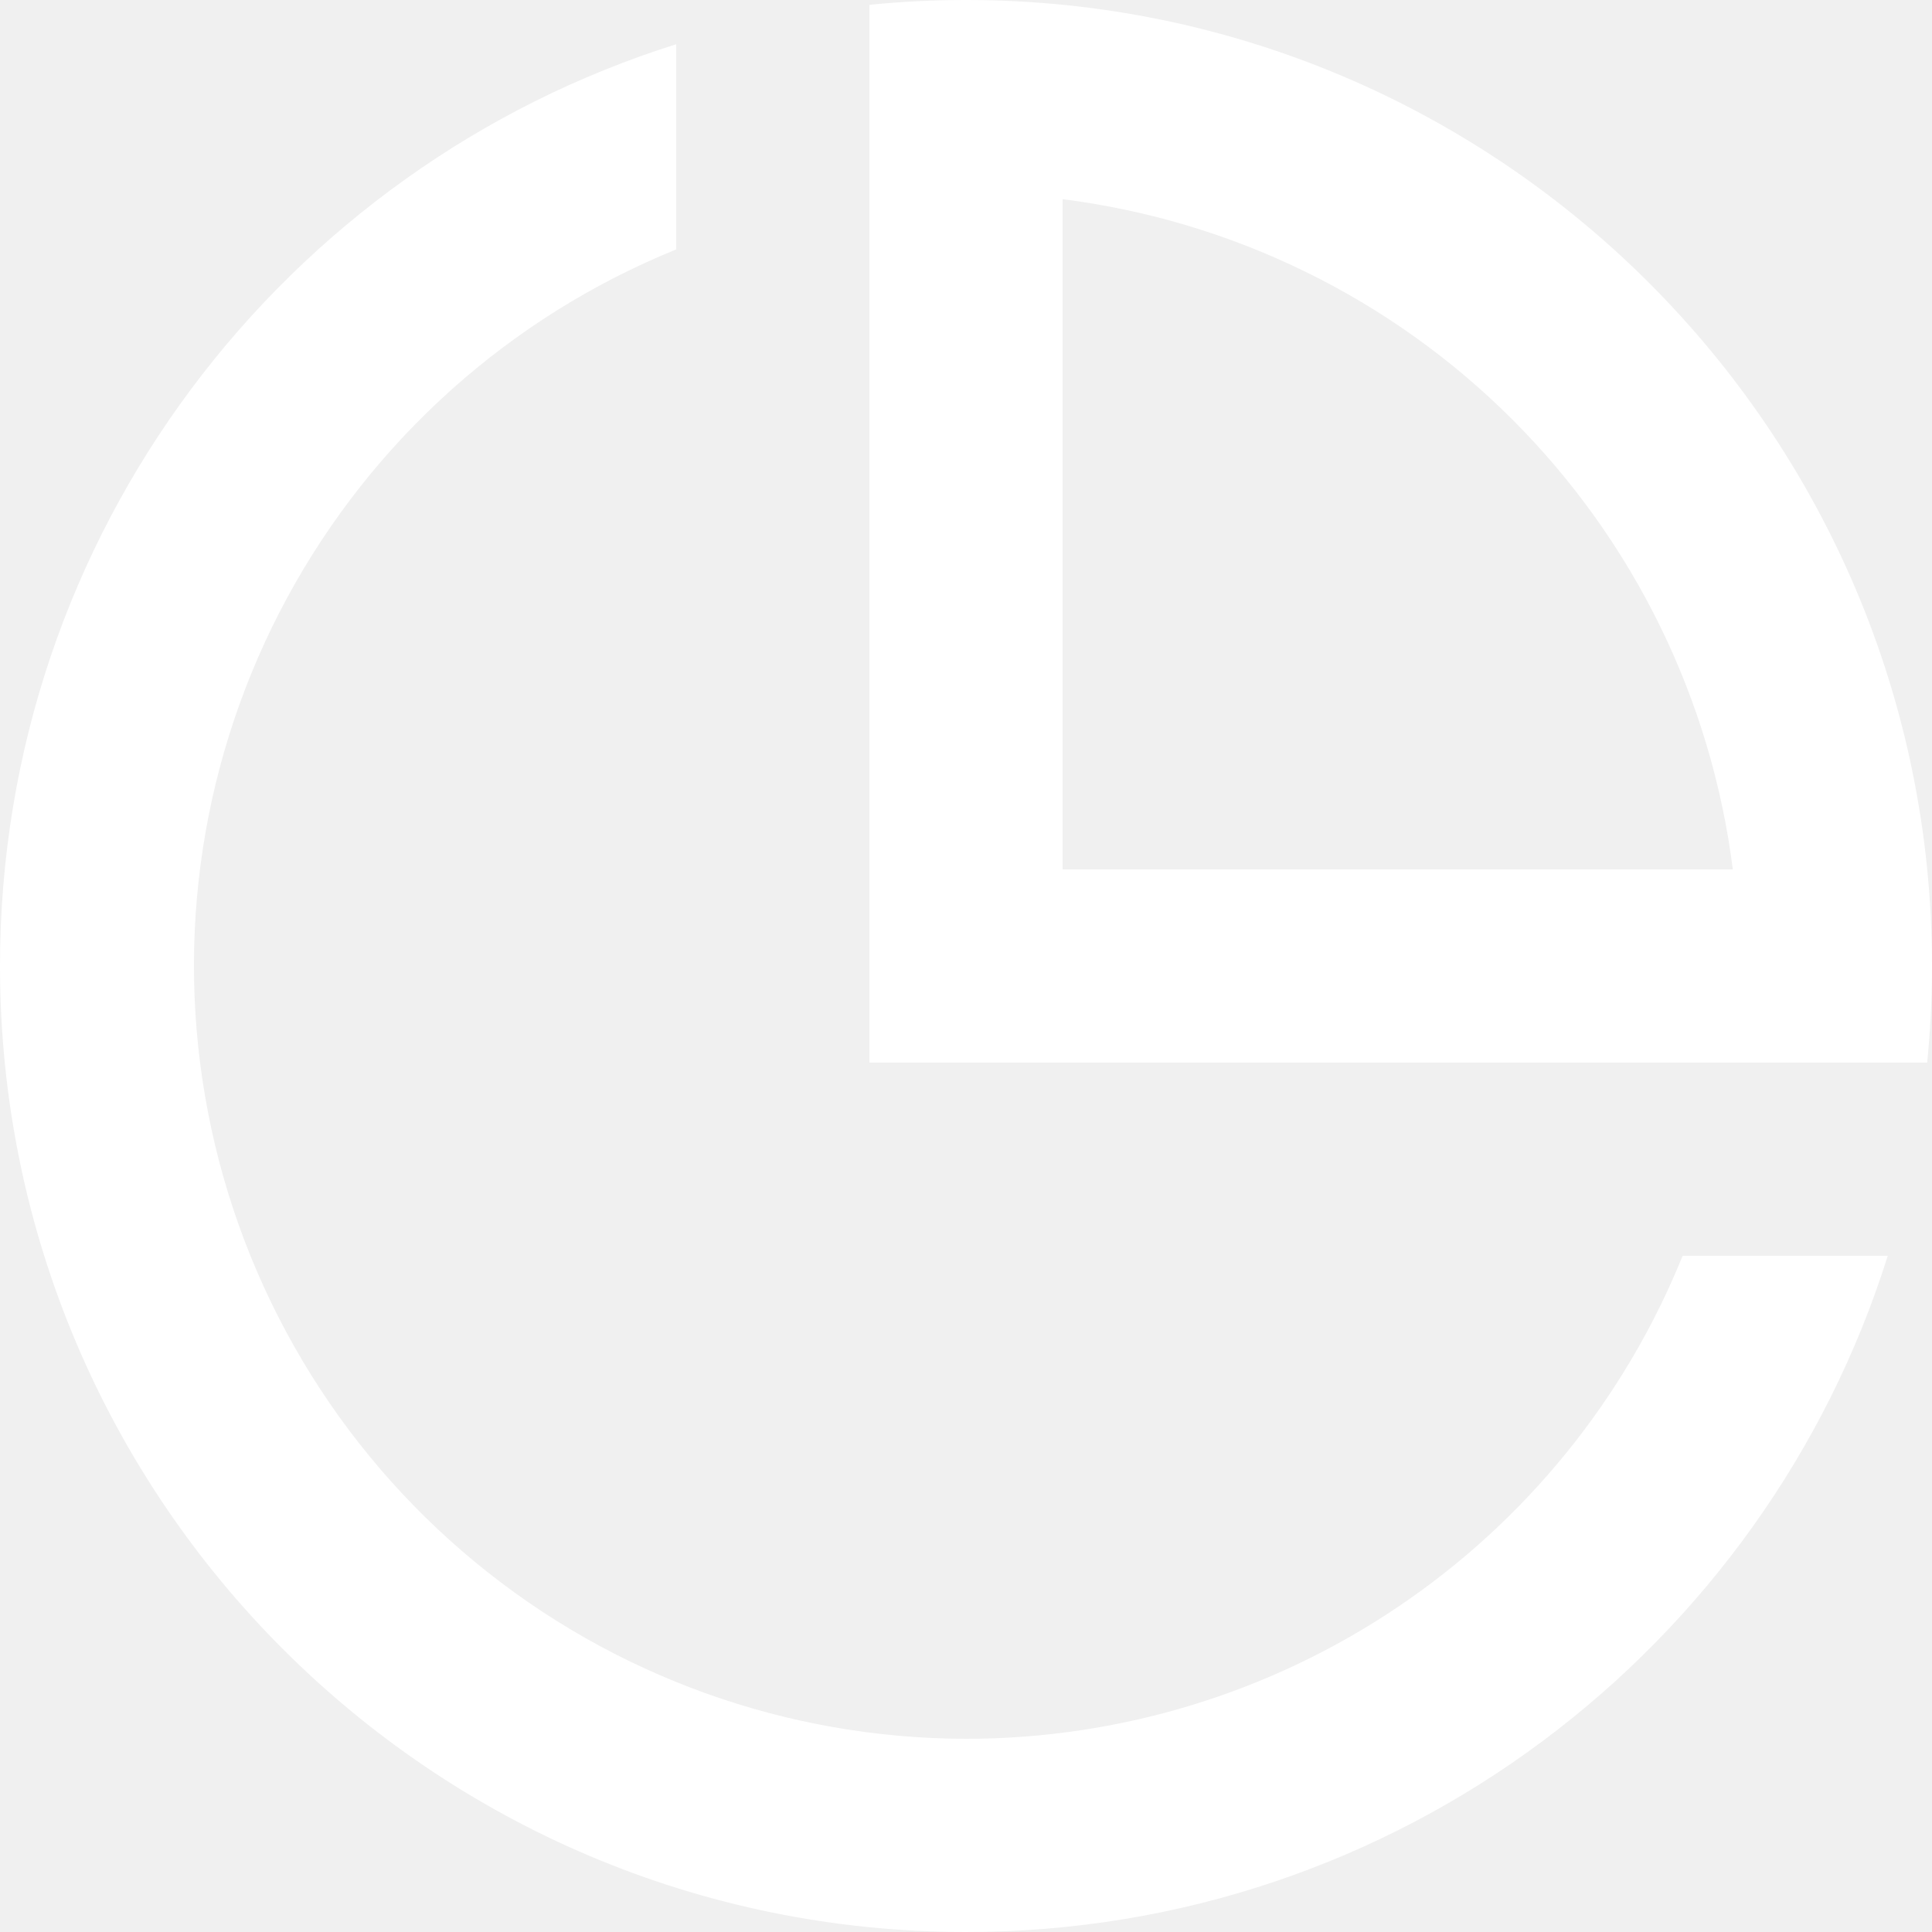
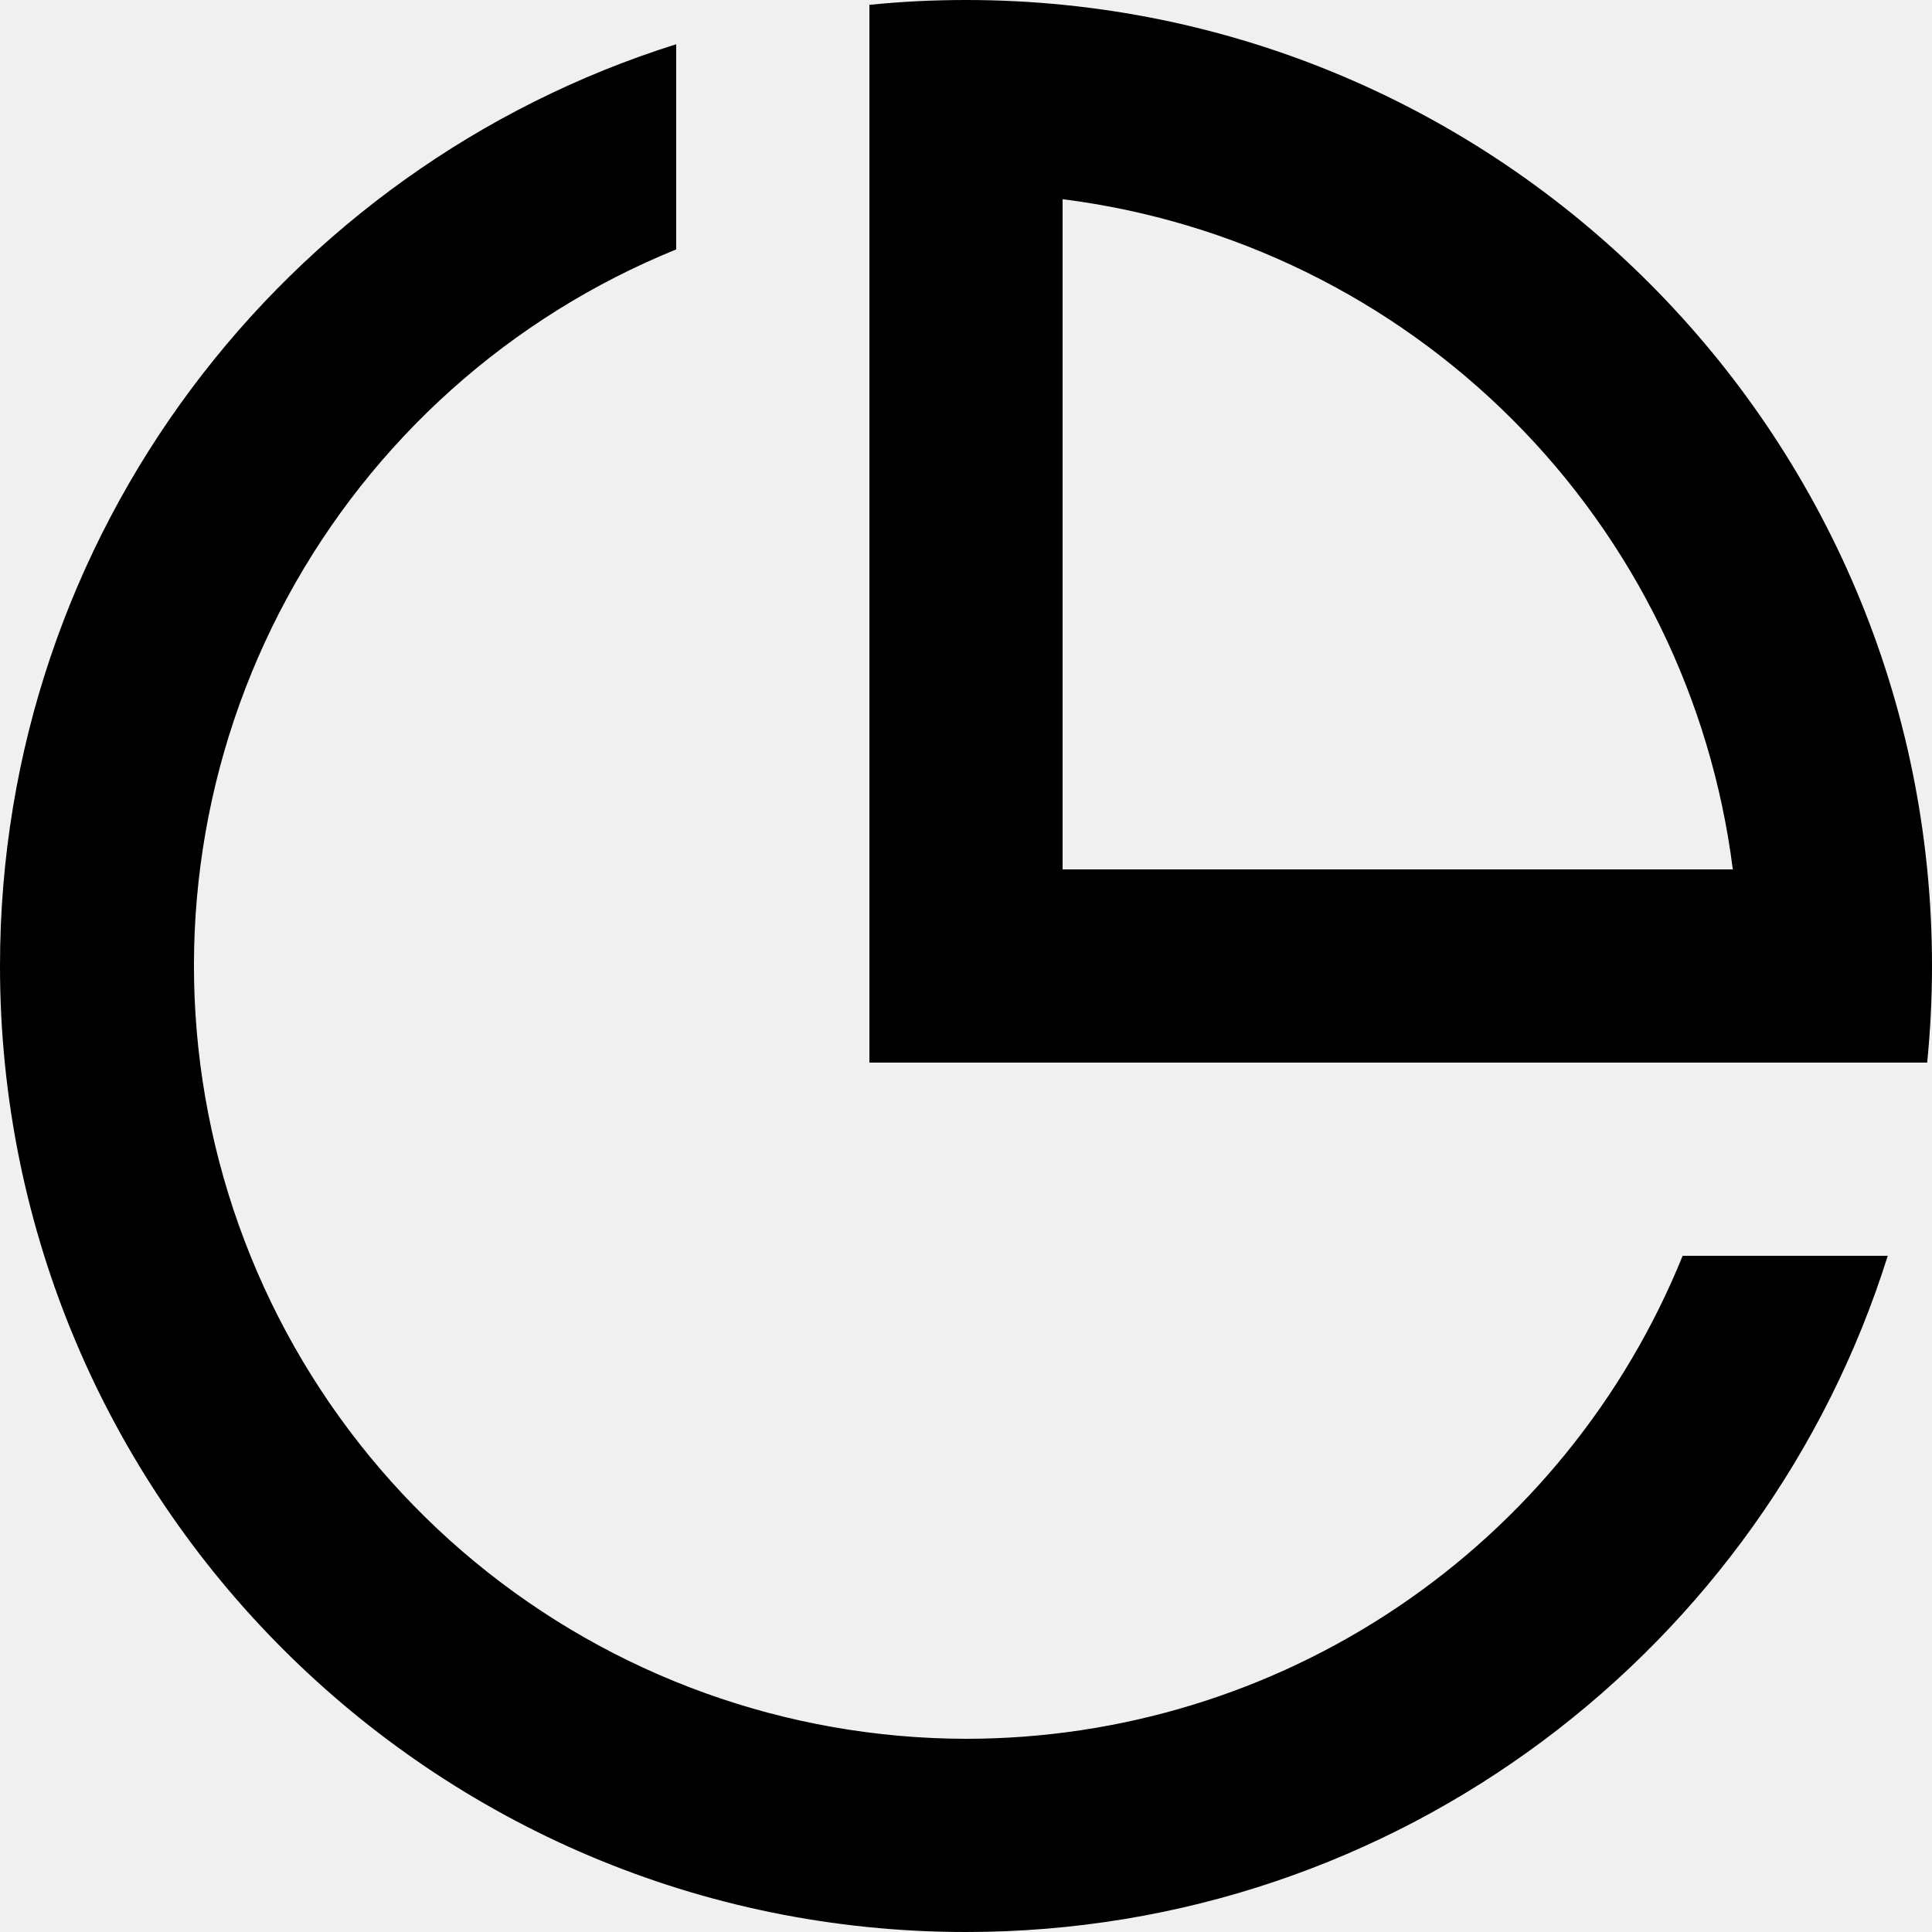
- <svg xmlns="http://www.w3.org/2000/svg" width="30" height="30" viewBox="0 0 30 30" fill="none">
-   <path d="M10.5 0.687V3.873C7.921 4.92 5.787 6.831 4.461 9.278C3.135 11.725 2.701 14.556 3.233 17.288C3.764 20.02 5.229 22.483 7.375 24.254C9.522 26.026 12.217 26.996 15 27C17.391 27 19.727 26.287 21.71 24.95C23.693 23.614 25.231 21.716 26.128 19.5H29.313C27.402 25.585 21.717 30 15 30C6.715 30 0 23.285 0 15C0 8.283 4.415 2.598 10.5 0.687ZM15 0C23.285 0 30 6.715 30 15C30 15.507 29.974 16.006 29.925 16.5H13.5V0.075C13.993 0.025 14.493 0 15 0ZM16.5 3.093V13.5H26.907C26.573 10.856 25.369 8.399 23.485 6.515C21.601 4.631 19.144 3.427 16.5 3.093Z" fill="white" />
+ <svg xmlns="http://www.w3.org/2000/svg" width="30" height="30" viewBox="0 0 30 30">
+   <path d="M10.5 0.687V3.873C7.921 4.92 5.787 6.831 4.461 9.278C3.135 11.725 2.701 14.556 3.233 17.288C3.764 20.02 5.229 22.483 7.375 24.254C9.522 26.026 12.217 26.996 15 27C17.391 27 19.727 26.287 21.71 24.95C23.693 23.614 25.231 21.716 26.128 19.5H29.313C27.402 25.585 21.717 30 15 30C6.715 30 0 23.285 0 15C0 8.283 4.415 2.598 10.5 0.687ZM15 0C23.285 0 30 6.715 30 15C30 15.507 29.974 16.006 29.925 16.5H13.5V0.075C13.993 0.025 14.493 0 15 0ZM16.5 3.093V13.5H26.907C26.573 10.856 25.369 8.399 23.485 6.515C21.601 4.631 19.144 3.427 16.5 3.093Z" />
</svg>
